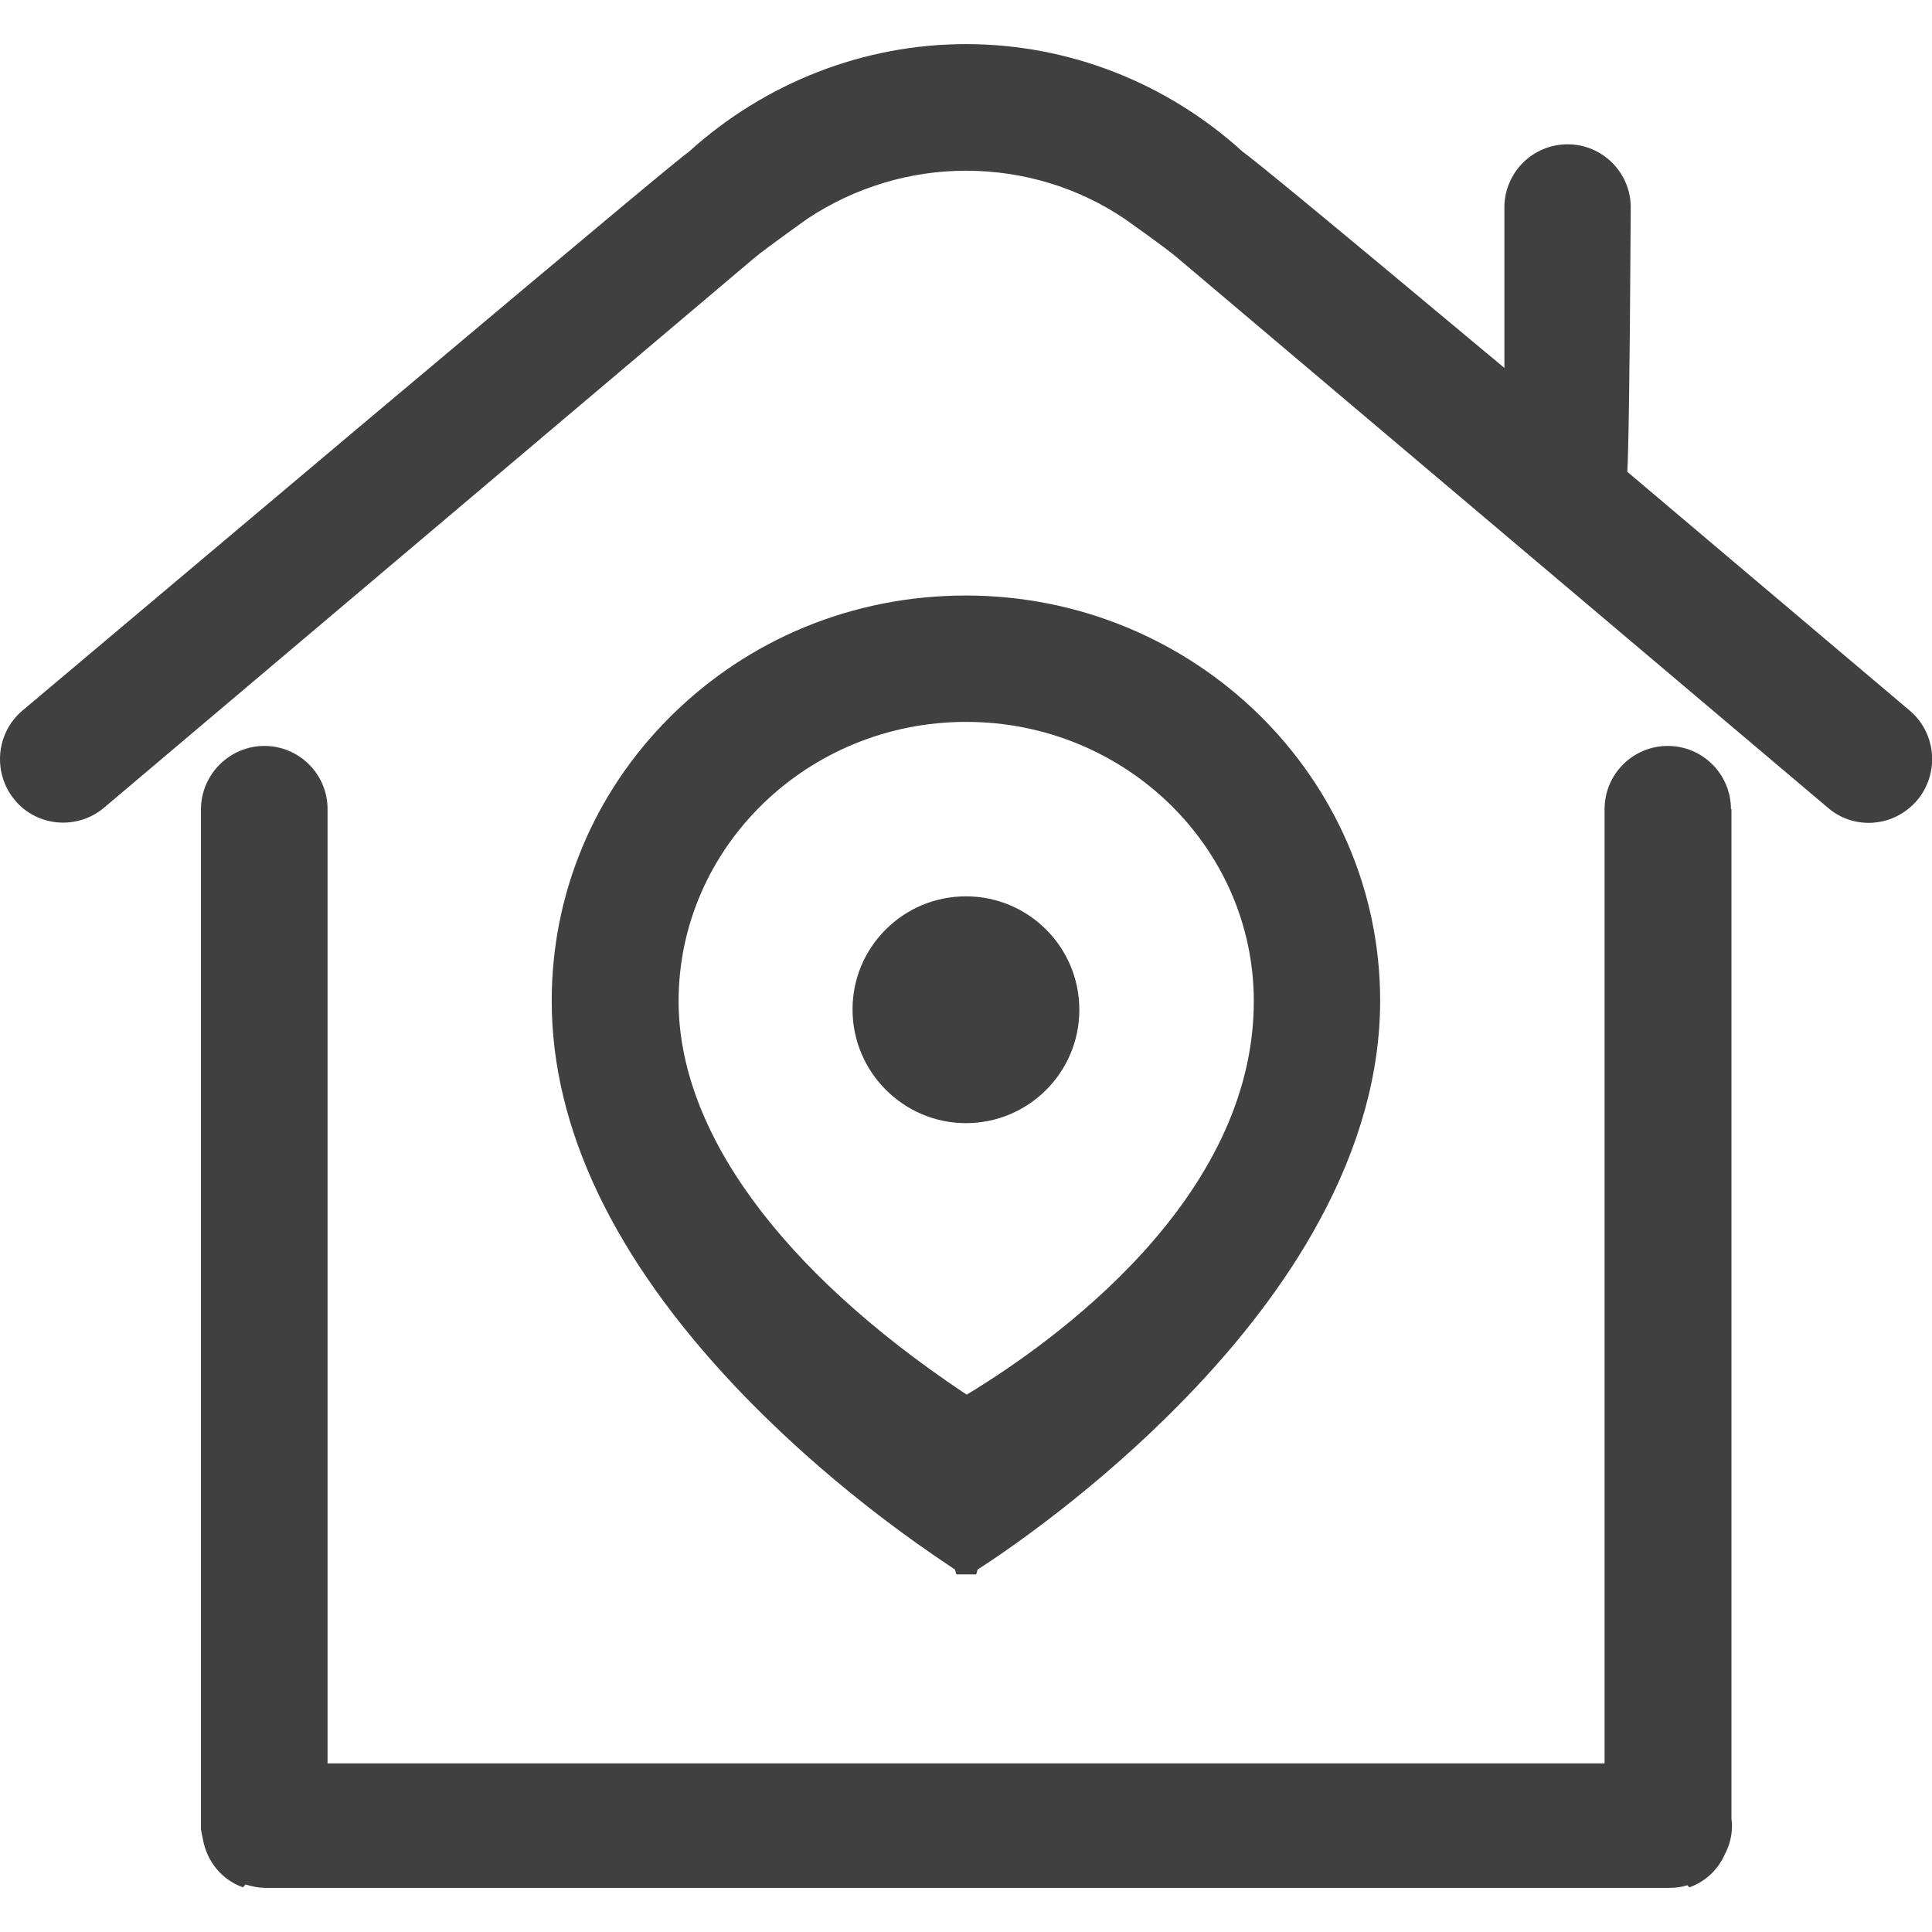
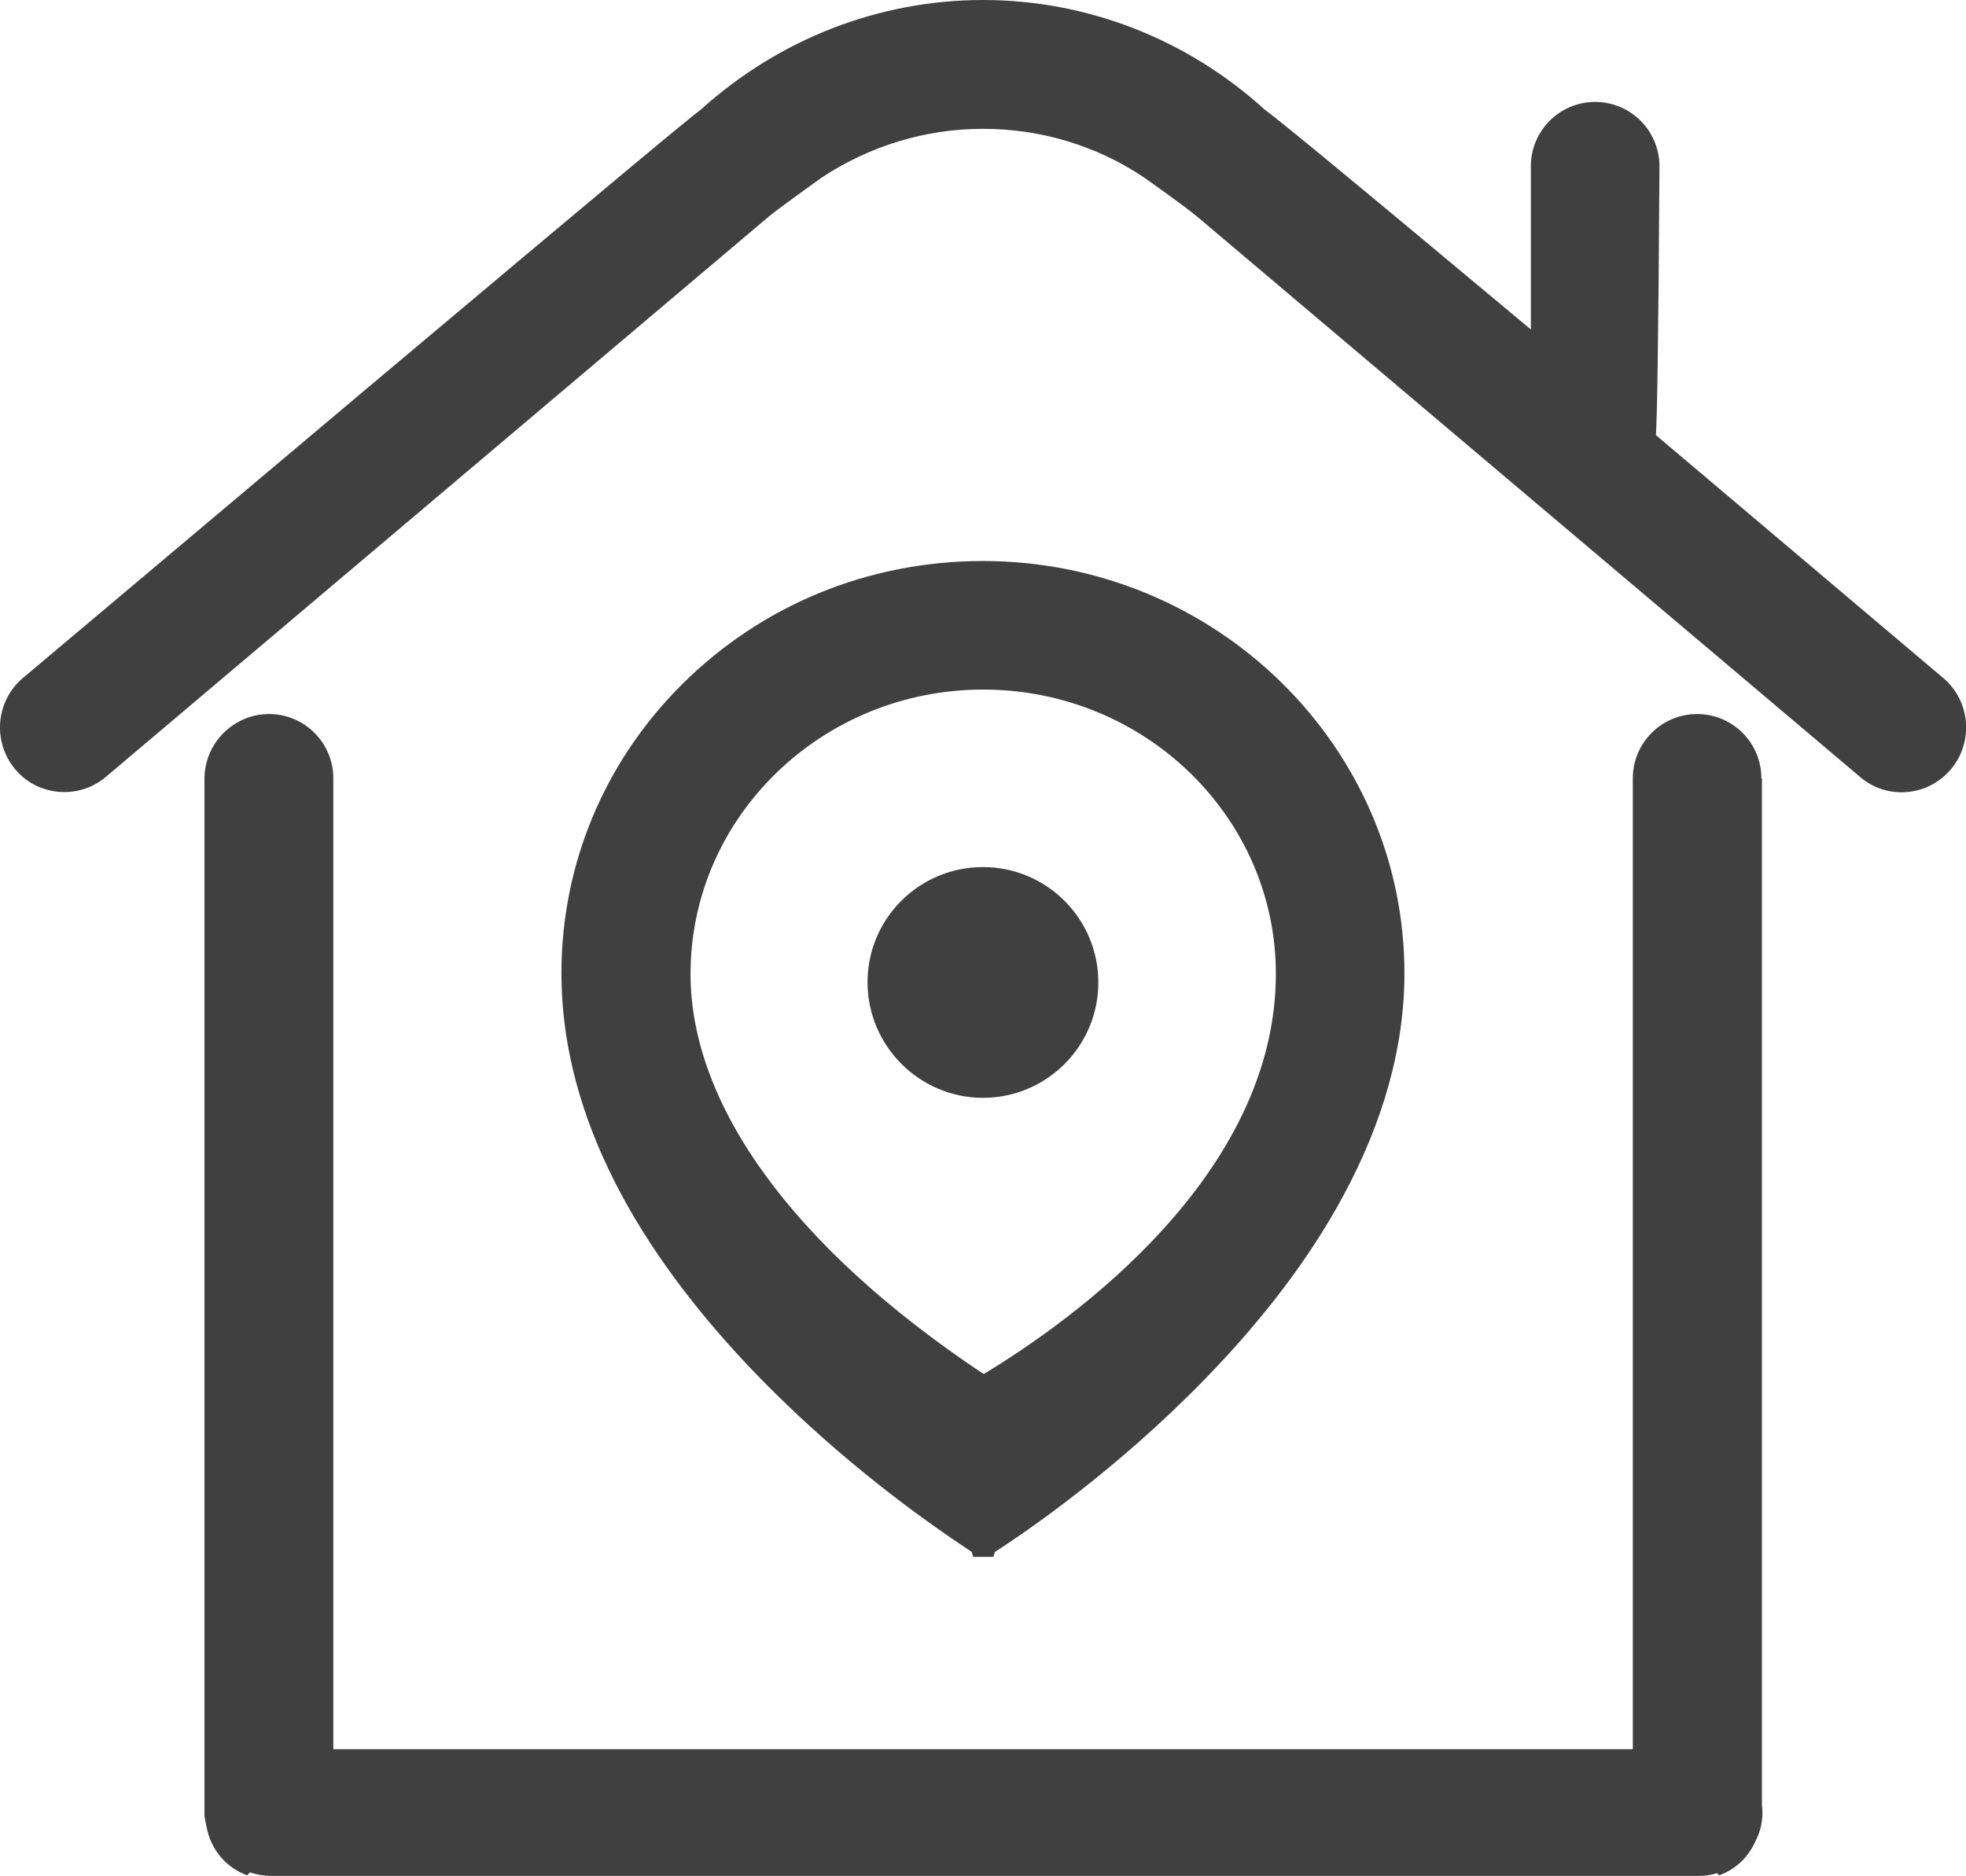
- <svg xmlns="http://www.w3.org/2000/svg" t="1677202962852" class="icon" viewBox="0 0 1073 1024" version="1.1" p-id="3031" width="192" height="192">
+ <svg xmlns="http://www.w3.org/2000/svg" t="1677202962852" class="icon" viewBox="0 0 1073 1024" version="1.1" p-id="3031" width="134.125" height="128">
  <path d="M961.332 424.868c0-19.379-15.709-35.088-35.088-35.088S891.157 405.489 891.157 424.868v529.984H181.918v-529.984c0-19.379-15.709-35.088-35.088-35.088-19.232 0-35.088 15.709-35.234 35.088v565.953c0 1.174 0.294 2.202 0.44 2.936 0.147 1.174 0.44 2.055 0.587 2.936 0 0.294 0.147 0.44 0.147 0.734 2.349 12.332 10.717 22.168 22.168 26.279l1.468-1.615c3.523 1.174 7.341 1.909 11.304 1.909h779.561c3.377 0 6.753-0.44 9.836-1.468l1.174 1.174c8.955-3.23 15.855-9.836 19.673-18.351 2.496-4.698 3.964-10.13 3.964-15.855 0-1.321-0.147-2.643-0.294-3.964V424.868z" fill="#404040" p-id="3032" />
  <path d="M536.464 599.279c34.794 0 62.982-28.188 62.982-62.982s-28.188-62.982-62.982-62.982c-16.883 0-32.739 6.606-44.63 18.498-11.892 11.892-18.351 27.747-18.351 44.337 0 34.794 28.334 63.128 62.982 63.128zM1060.576 370.108l-156.793-132.569c0.587-11.011 1.321-43.749 1.909-146.81 0-19.379-15.709-35.088-35.088-35.088s-35.088 15.709-35.088 35.088v89.114C722.179 85.15 696.781 64.596 690.321 59.898 647.893 21.287 593.28 0 536.464 0c-56.669 0-111.282 21.287-153.857 59.752-6.9 5.138-36.703 29.802-186.155 155.472-91.022 76.635-183.072 154.151-183.953 154.885-14.828 12.479-16.736 34.794-4.257 49.769 12.332 14.828 34.647 16.736 49.475 4.257L419.456 118.329c6.019-4.992 27.453-20.26 29.068-21.434 26.279-17.324 56.669-26.573 87.939-26.573 31.417 0 61.954 9.102 87.939 26.573 1.468 1.028 23.049 16.296 29.068 21.434l361.74 305.805c6.313 5.432 14.241 8.368 22.609 8.368 1.028 0 1.909 0 2.936-0.147 9.396-0.734 17.911-5.285 24.077-12.479 12.479-14.975 10.57-37.29-4.257-49.769z" fill="#404040" p-id="3033" />
  <path d="M529.564 846.653c0.294 0.147 0.44 0.294 0.734 0.44l0.881 2.789h11.011l0.734-2.643c16.59-10.717 66.211-44.483 114.952-94.692 31.564-32.445 56.815-65.771 74.726-98.803 22.462-41.254 33.913-82.507 33.913-122.44 0-124.054-103.207-225.06-230.051-225.06-62.541 0-120.971 24.077-164.574 67.679-42.281 42.281-65.477 98.216-65.477 157.38 0 70.616 34.354 142.699 102.033 214.343 23.93 25.251 64.156 63.275 121.118 101.005z m-152.682-315.054c0-85.59 71.643-155.178 159.729-155.178s159.729 69.588 159.729 155.178c0 109.814-110.842 189.091-159.436 218.453-0.44-0.294-1.028-0.734-1.615-1.028C433.11 680.611 376.882 603.389 376.882 531.599z" fill="#404040" p-id="3034" />
</svg>
